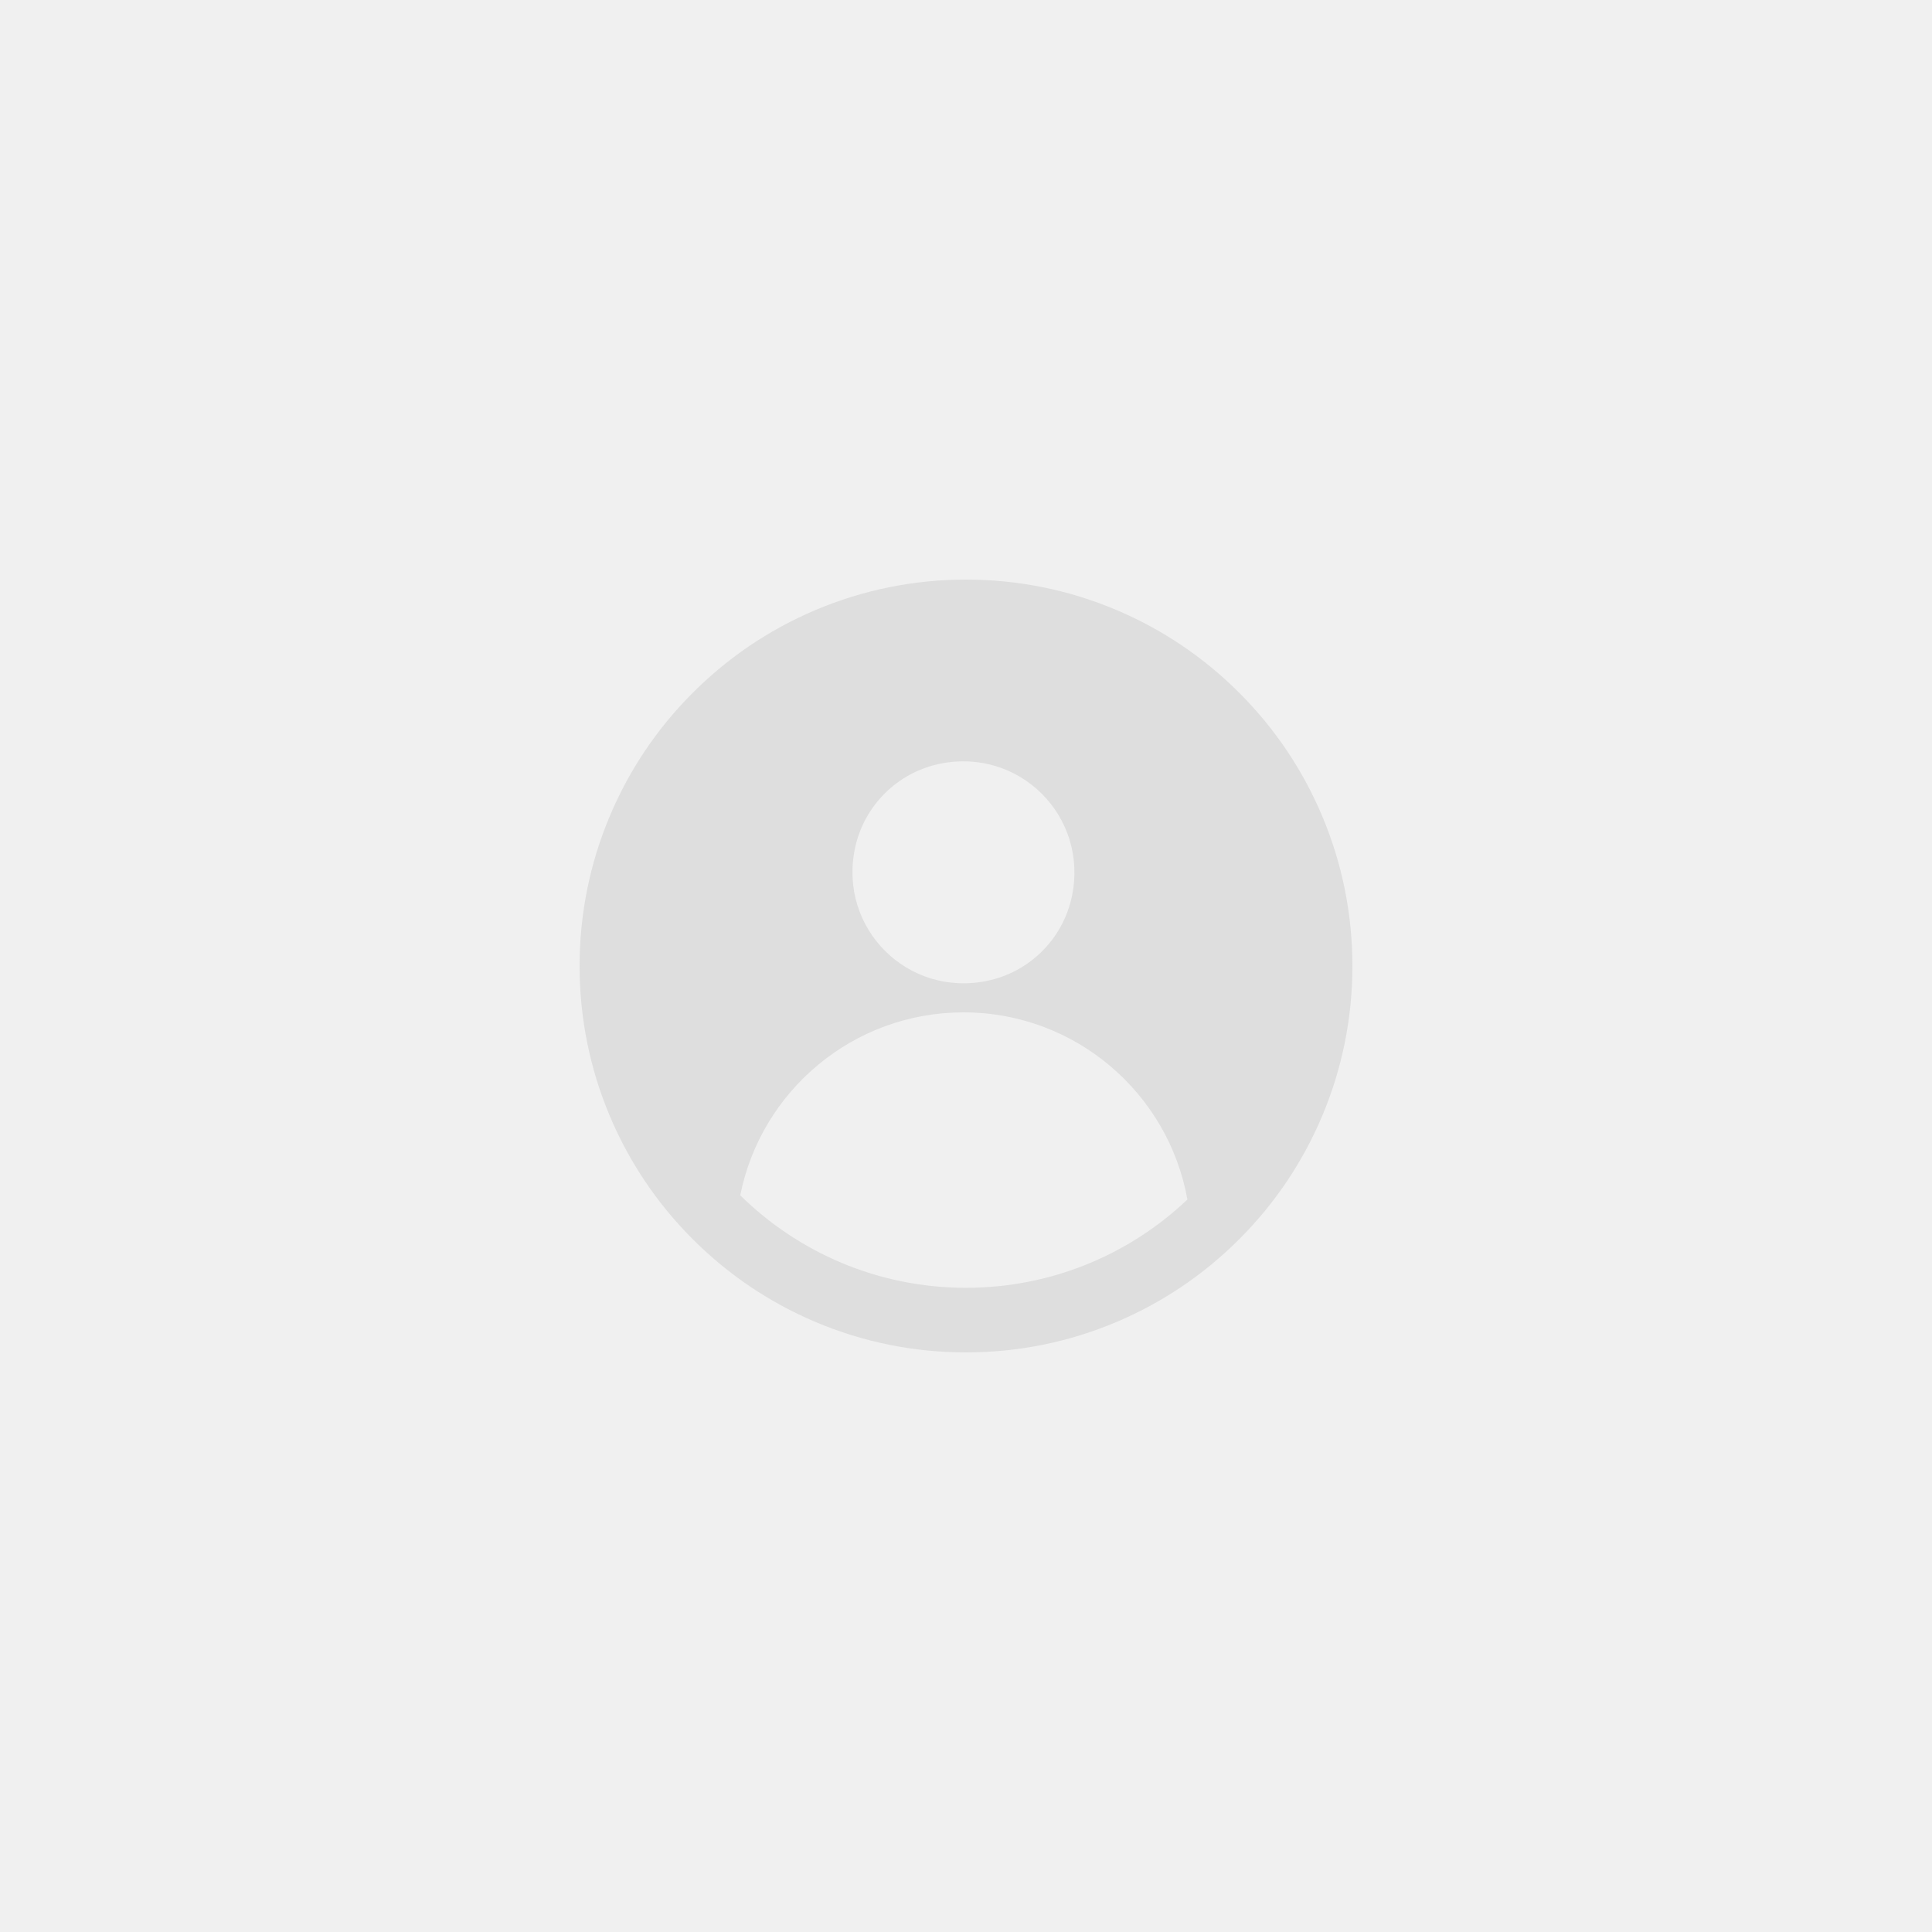
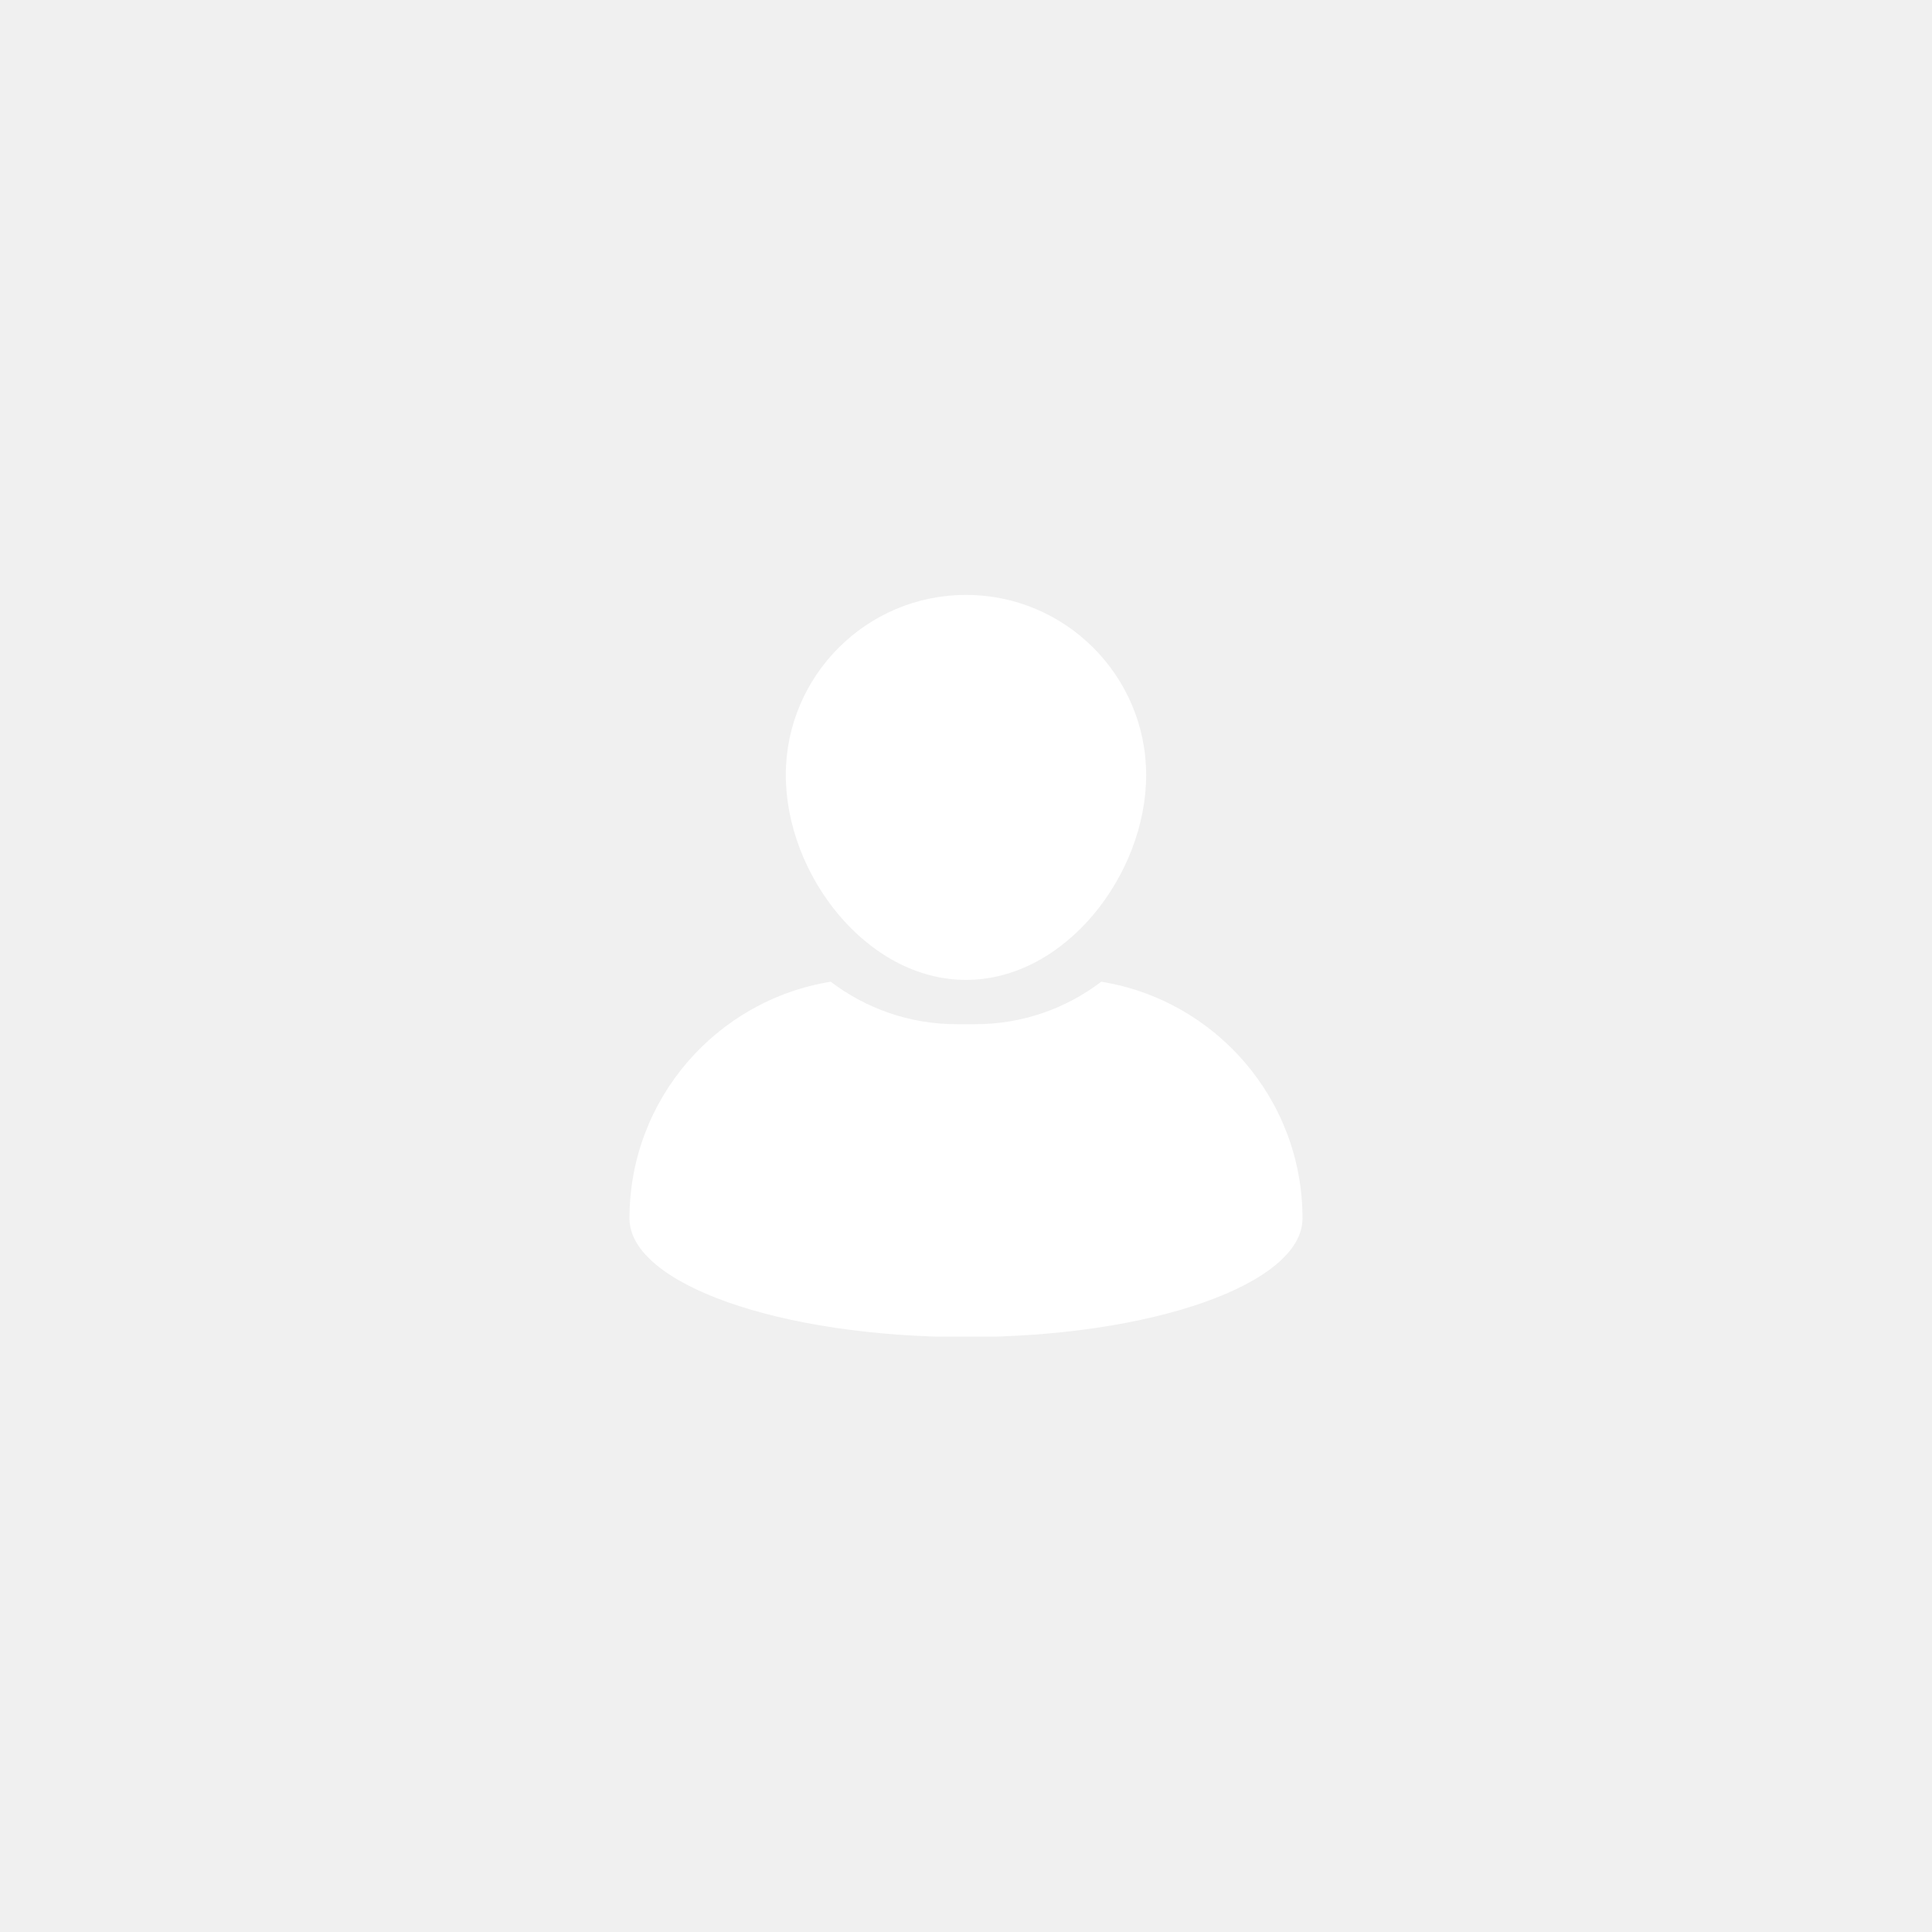
- <svg xmlns="http://www.w3.org/2000/svg" width="500" zoomAndPan="magnify" viewBox="0 0 375 375" height="500" preserveAspectRatio="xMidYMid meet" version="1.0">
+ <svg xmlns="http://www.w3.org/2000/svg" width="1120" zoomAndPan="magnify" viewBox="0 0 840 840" height="1120" preserveAspectRatio="xMidYMid meet" version="1.0">
  <defs>
-     <clipPath id="d0a5b88811">
-       <path d="M 112.5 112.5 L 262.5 112.5 L 262.5 262.5 L 112.5 262.5 Z M 112.5 112.5 " clip-rule="nonzero" />
+     <clipPath id="b9633d6ac4">
+       <path d="M 341 258.652 L 499 258.652 L 499 427 L 341 427 Z M 341 258.652 " clip-rule="nonzero" />
+     </clipPath>
+     <clipPath id="75373c1075">
+       <path d="M 273 426 L 566.973 426 L 566.973 581.152 L 273 581.152 Z M 273 426 " clip-rule="nonzero" />
    </clipPath>
  </defs>
-   <g clip-path="url(#d0a5b88811)">
-     <path fill="#dedede" d="M 256.598 158.301 C 252.82 149.371 247.418 141.352 240.531 134.469 C 233.648 127.582 225.633 122.176 216.699 118.398 C 207.441 114.488 197.617 112.5 187.5 112.5 C 177.383 112.5 167.559 114.488 158.301 118.398 C 149.371 122.176 141.352 127.582 134.469 134.469 C 127.582 141.352 122.18 149.367 118.402 158.301 C 114.488 167.559 112.5 177.383 112.5 187.5 C 112.5 197.617 114.488 207.441 118.398 216.699 C 122.176 225.629 127.582 233.648 134.465 240.531 C 141.352 247.418 149.367 252.824 158.301 256.602 C 167.559 260.512 177.383 262.5 187.5 262.5 C 197.617 262.5 207.441 260.512 216.699 256.602 C 225.629 252.824 233.648 247.418 240.531 240.531 C 247.418 233.648 252.82 225.633 256.598 216.699 C 260.512 207.441 262.5 197.617 262.5 187.5 C 262.5 177.383 260.512 167.559 256.598 158.301 Z M 165.945 164.684 C 167.66 156.445 174.129 149.977 182.371 148.258 C 197.859 145.031 211.289 158.461 208.062 173.949 C 206.348 182.191 199.879 188.664 191.637 190.375 C 176.145 193.602 162.715 180.176 165.945 164.684 Z M 189.246 249.934 C 188.934 249.945 188.621 249.953 188.309 249.953 L 188.238 249.953 C 187.992 249.961 187.746 249.961 187.5 249.961 L 187.305 249.961 C 170.312 249.906 154.914 243.066 143.684 232.012 C 147.707 211.762 165.574 196.5 187.004 196.5 C 208.719 196.5 226.777 212.176 230.473 232.828 C 219.668 243.074 205.207 249.496 189.246 249.934 Z M 189.246 249.934 " fill-opacity="1" fill-rule="nonzero" />
+   <g clip-path="url(#b9633d6ac4)">
+     <path fill="#ffffff" d="M 419.996 426.035 C 463.191 426.035 498.328 380.188 498.328 336.996 C 498.328 293.801 463.191 258.652 419.996 258.652 C 376.797 258.652 341.656 293.801 341.656 336.996 C 341.664 380.184 376.801 426.035 419.996 426.035 Z M 419.996 426.035 " fill-opacity="1" fill-rule="nonzero" />
+   </g>
+   <g clip-path="url(#75373c1075)">
+     <path fill="#ffffff" d="M 478.805 426.836 C 463.609 438.414 444.652 445.301 424.117 445.301 L 415.871 445.301 C 395.336 445.301 376.375 438.41 361.184 426.836 C 311.57 434.859 273.684 477.863 273.684 529.734 C 273.684 558.23 339.188 581.34 419.996 581.34 C 500.801 581.34 566.309 558.23 566.309 529.734 C 566.309 477.863 528.418 434.859 478.805 426.836 Z M 478.805 426.836 " fill-opacity="1" fill-rule="nonzero" />
  </g>
</svg>
